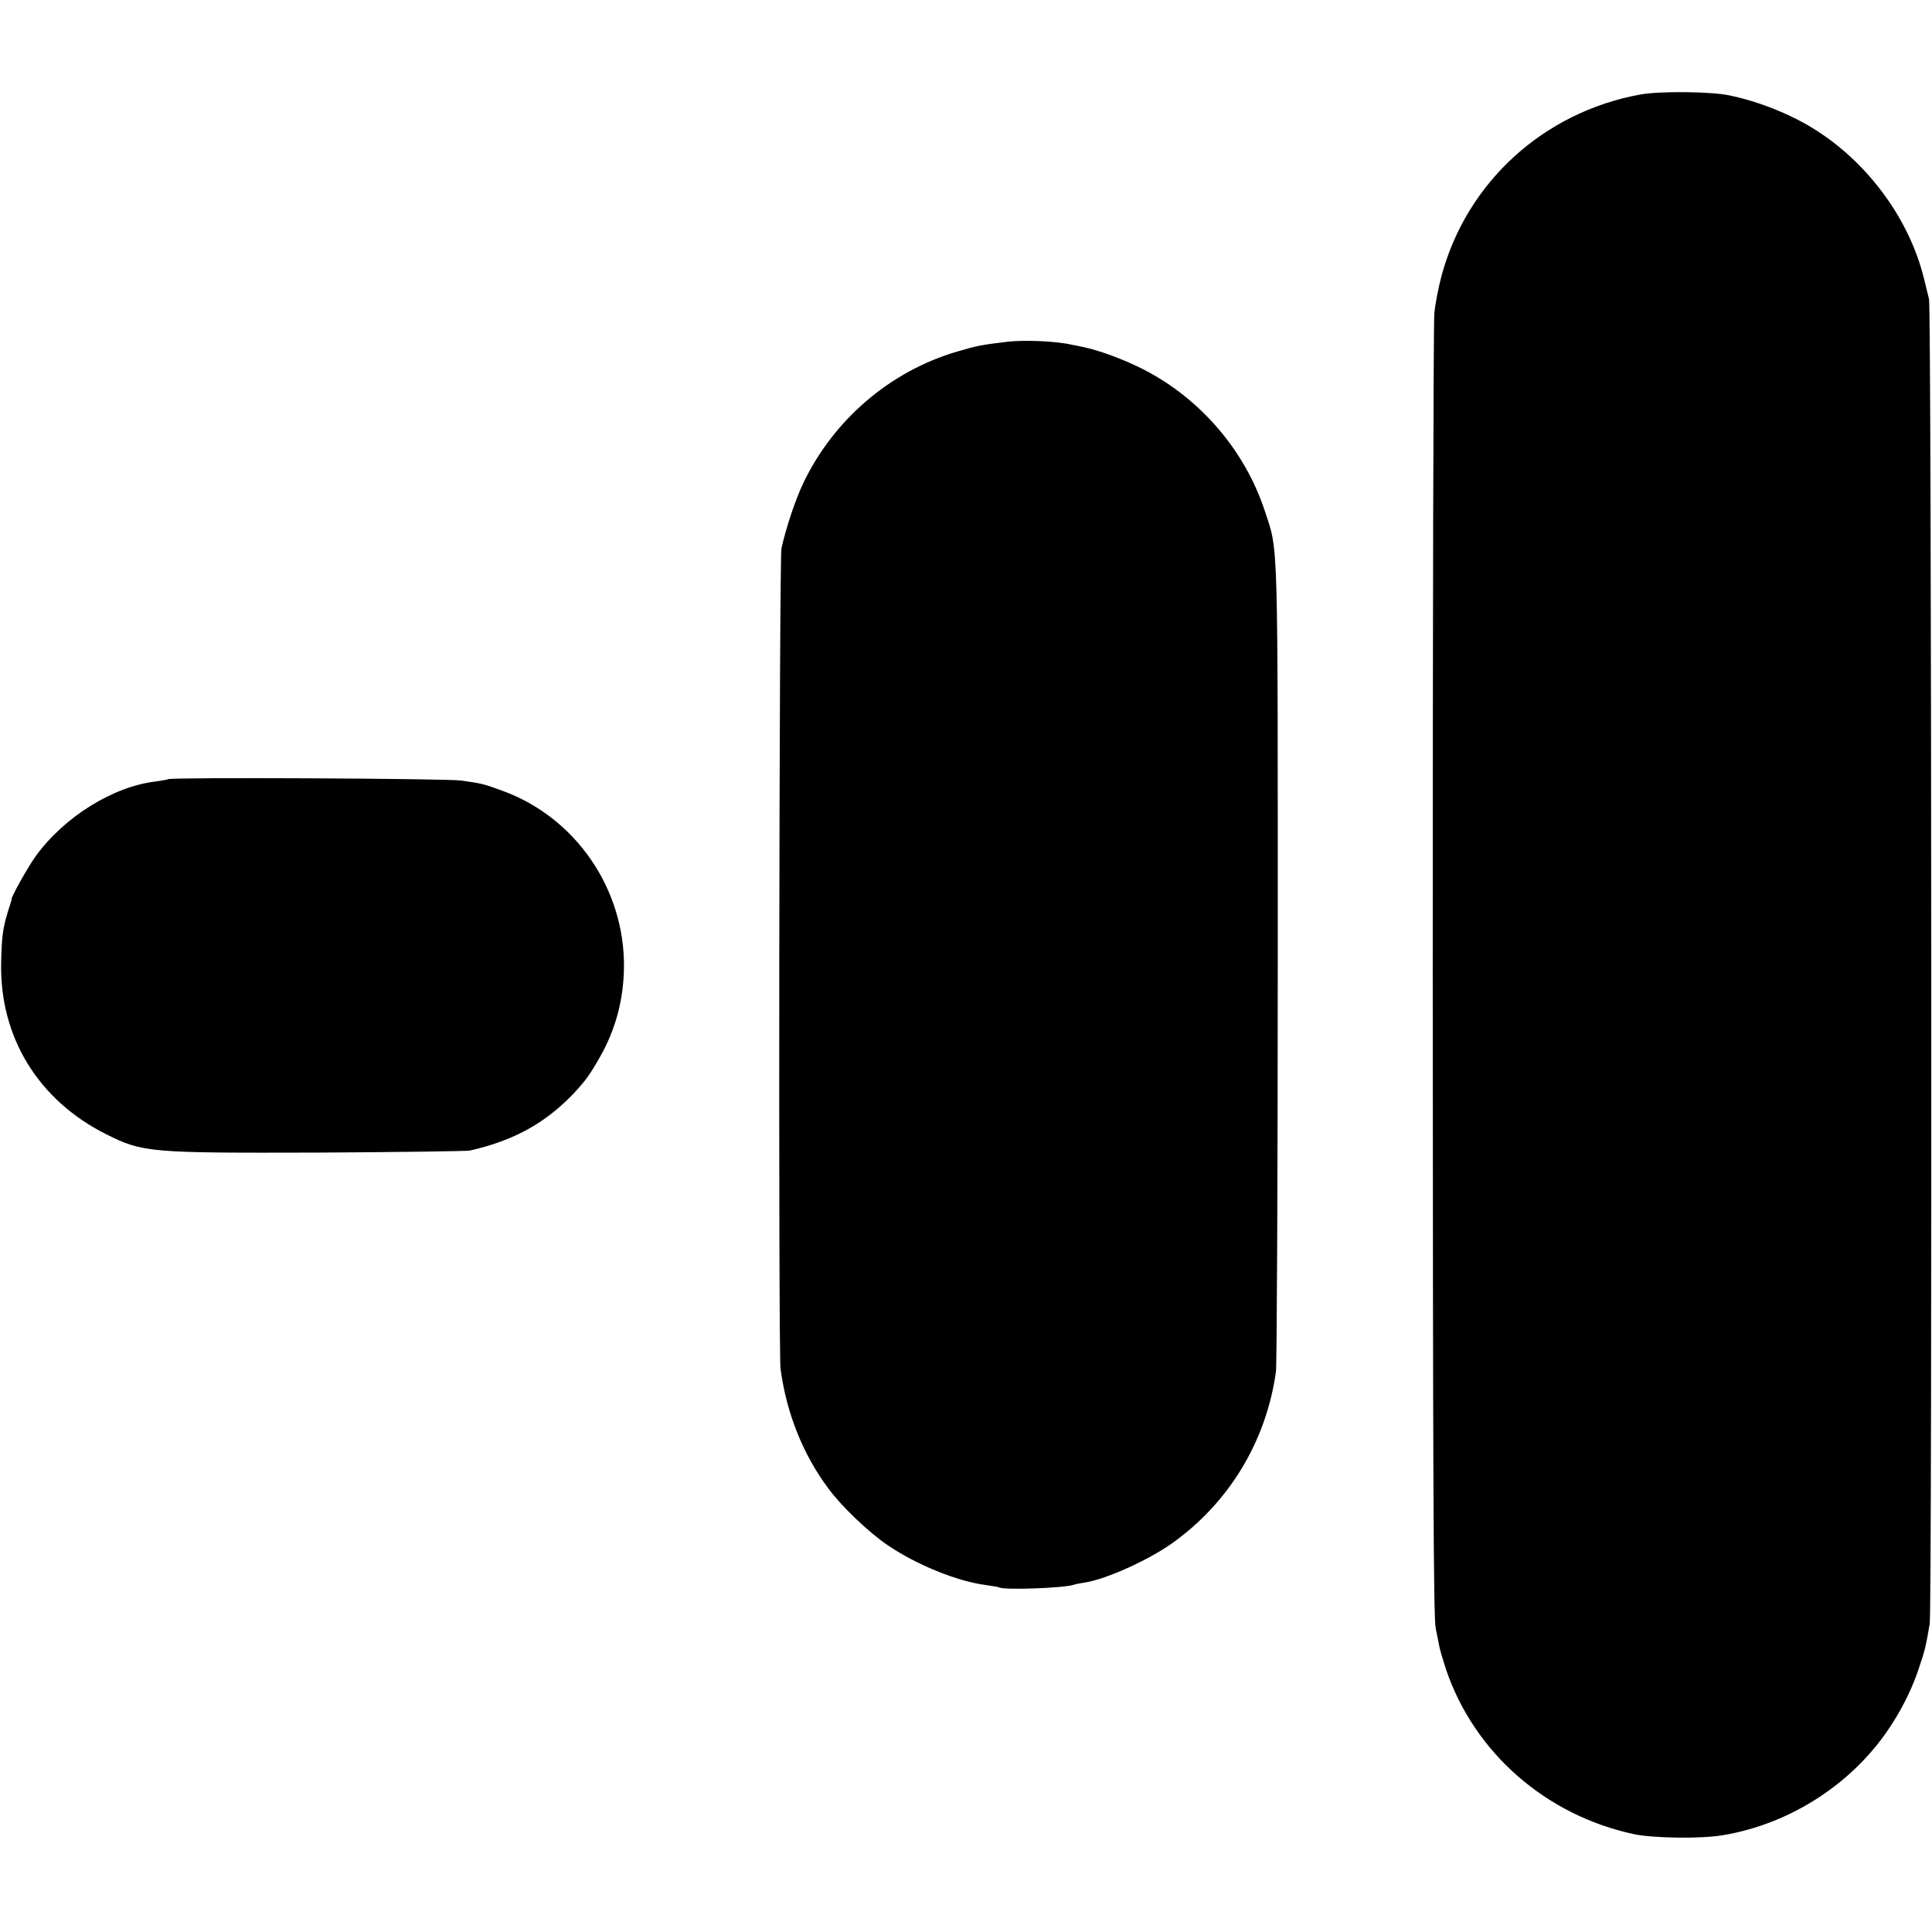
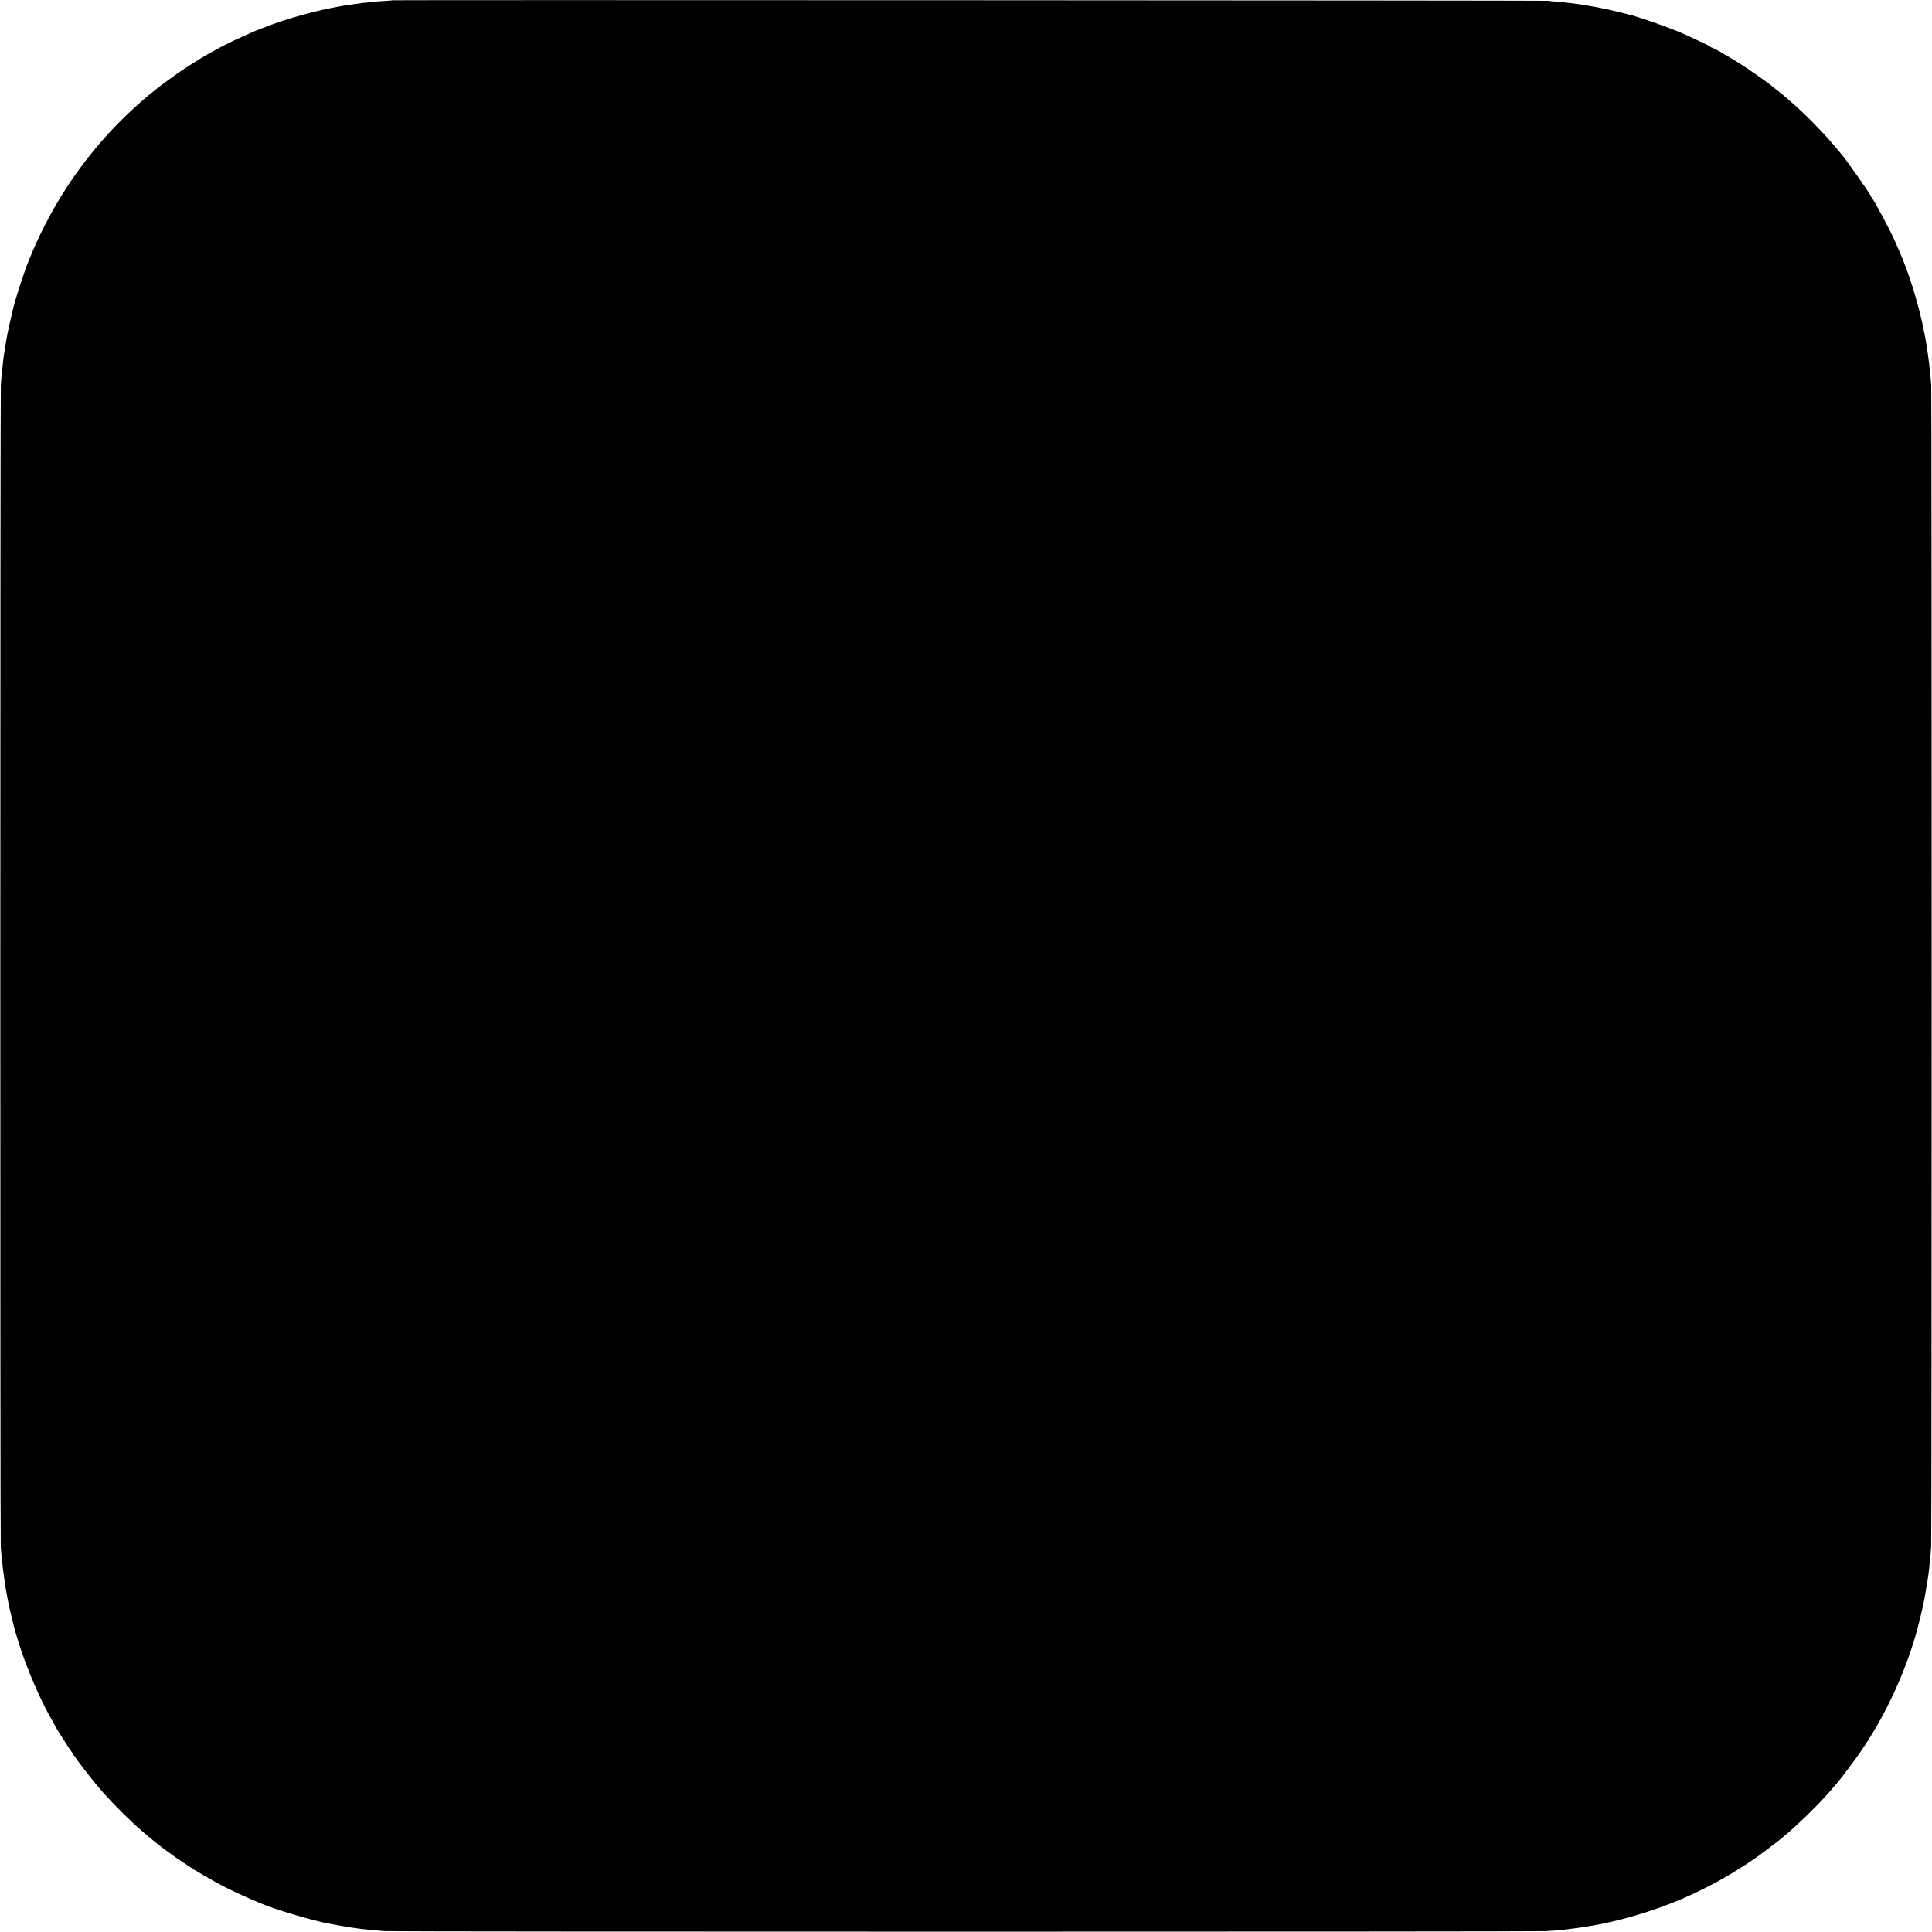
- <svg xmlns="http://www.w3.org/2000/svg" version="1.0" width="849pt" height="849pt" viewBox="0 0 849 849" preserveAspectRatio="xMidYMid meet">
-   <g transform="translate(0,849) scale(0.1,-0.1)" fill="#000000" stroke="none">
-     <path d="M7210 8075 c-426 -77 -764 -385 -875 -796 -14 -52 -29 -128 -32 -169 -4 -41 -7 -1344 -7 -2895 1 -2194 3 -2833 13 -2880 7 -33 14 -71 17 -85 3 -14 16 -58 29 -98 125 -365 438 -639 825 -722 85 -18 293 -21 389 -5 303 50 582 233 745 489 51 79 94 168 121 253 25 75 28 88 45 188 11 61 8 5778 -3 5820 -4 17 -14 57 -22 90 -63 258 -242 504 -472 651 -108 70 -253 128 -384 155 -83 17 -303 19 -389 4z" />
-     <path d="M4425 6988 c-115 -14 -131 -17 -219 -43 -294 -86 -544 -300 -677 -580 -34 -72 -75 -194 -95 -285 -10 -47 -14 -3529 -4 -3605 26 -195 99 -378 211 -527 59 -80 177 -192 258 -247 127 -87 308 -160 431 -176 30 -4 58 -9 62 -11 20 -12 284 -3 327 12 8 3 30 7 50 10 93 15 275 97 380 171 251 178 415 448 458 755 4 29 8 841 8 1803 0 1904 3 1797 -57 1980 -87 264 -280 490 -528 619 -87 45 -202 88 -275 102 -22 5 -42 9 -45 9 -65 16 -210 22 -285 13z" />
-     <path d="M739 5066 c-2 -2 -27 -6 -54 -10 -189 -22 -405 -157 -530 -331 -35 -50 -107 -178 -104 -187 0 -2 -2 -10 -5 -18 -34 -105 -38 -133 -41 -263 -6 -326 164 -602 461 -751 162 -81 189 -83 930 -81 351 2 653 6 669 9 194 44 332 121 456 251 54 58 71 82 116 161 68 120 103 250 105 392 4 345 -212 660 -534 777 -83 30 -88 32 -182 45 -62 9 -1278 15 -1287 6z" />
+ <svg xmlns="http://www.w3.org/2000/svg" version="1.0" width="3000pt" height="3000pt" viewBox="0 0 3000 3000" preserveAspectRatio="xMidYMid meet">
+   <g transform="translate(0,3000) scale(0.1,-0.1)" fill="#000000" stroke="none">
+     <path d="M6099 29996 c-2 -2 -56 -6 -119 -10 -63 -3 -126 -8 -140 -10 -14 -3 -57 -7 -97 -11 -40 -3 -89 -8 -110 -10 -78 -10 -190 -26 -213 -30 -13 -3 -42 -7 -65 -10 -35 -5 -68 -11 -165 -30 -14 -3 -37 -7 -53 -10 -144 -27 -397 -90 -577 -145 -74 -23 -150 -46 -168 -51 -58 -18 -324 -116 -422 -157 -219 -91 -522 -236 -648 -311 -29 -17 -55 -31 -57 -31 -9 0 -270 -160 -390 -238 -120 -79 -413 -292 -460 -334 -11 -9 -47 -39 -80 -65 -33 -26 -65 -52 -71 -58 -6 -5 -42 -37 -80 -70 -706 -619 -1258 -1371 -1649 -2250 -11 -25 -45 -105 -84 -200 -70 -166 -207 -588 -246 -752 -38 -160 -84 -366 -89 -393 -3 -19 -8 -47 -11 -63 -12 -69 -25 -145 -30 -182 -3 -22 -7 -49 -10 -60 -2 -11 -7 -45 -11 -75 -7 -60 -7 -63 -18 -165 -4 -38 -9 -83 -11 -100 -2 -16 -7 -82 -12 -145 -10 -144 -11 -17918 -1 -18055 4 -55 10 -118 12 -140 3 -22 8 -67 11 -100 3 -33 7 -71 9 -85 3 -14 7 -49 10 -78 4 -30 11 -84 17 -120 5 -37 12 -78 14 -92 1 -14 11 -65 20 -115 9 -49 18 -99 20 -110 15 -82 94 -412 115 -480 6 -16 26 -84 46 -150 118 -388 348 -924 528 -1228 25 -43 46 -81 46 -83 0 -14 206 -334 328 -509 89 -127 308 -403 417 -524 176 -196 425 -444 585 -581 14 -12 36 -31 50 -43 36 -32 139 -117 184 -152 22 -16 62 -48 90 -71 28 -22 83 -62 121 -89 39 -27 72 -52 75 -55 3 -3 66 -45 140 -94 74 -49 146 -96 160 -106 29 -19 258 -152 343 -199 147 -81 388 -197 554 -266 48 -20 97 -41 108 -46 226 -102 865 -292 1120 -334 11 -2 56 -10 100 -18 44 -9 98 -18 120 -21 22 -2 47 -7 55 -10 8 -2 38 -7 65 -10 28 -3 61 -8 75 -10 26 -5 79 -11 185 -21 33 -3 77 -8 97 -10 20 -2 87 -8 150 -12 148 -10 17866 -10 18023 0 66 4 136 9 155 11 19 2 67 7 105 10 39 4 81 8 95 11 14 2 48 6 75 10 28 3 64 7 80 10 17 2 46 7 65 10 19 2 44 6 55 9 11 2 43 7 70 11 28 5 52 9 55 10 3 1 25 5 50 9 25 5 52 10 60 11 474 98 972 260 1385 450 89 40 330 161 385 192 19 11 69 39 110 62 41 23 82 46 90 51 261 160 338 210 475 308 86 62 345 260 355 272 3 3 21 18 40 34 161 131 474 432 620 595 36 40 74 83 85 95 11 12 40 46 65 75 25 30 61 73 80 95 54 64 260 340 332 446 372 546 662 1159 852 1800 41 140 121 470 141 585 18 106 45 266 50 300 3 22 7 54 10 70 3 17 7 53 10 80 2 28 7 73 10 100 3 28 7 70 10 95 2 25 8 95 12 155 10 141 10 17934 1 18040 -5 44 -10 109 -13 145 -6 65 -13 129 -20 185 -2 17 -7 53 -10 80 -56 470 -200 1031 -388 1510 -33 83 -47 115 -98 233 -11 23 -28 63 -40 90 -73 165 -315 618 -355 663 -8 8 -14 19 -14 23 0 24 -409 605 -472 670 -7 7 -25 28 -40 47 -14 19 -35 43 -45 55 -10 12 -43 50 -73 84 -160 185 -431 456 -594 595 -32 28 -71 61 -86 75 -45 40 -71 62 -140 115 -36 28 -67 53 -70 56 -28 32 -414 302 -559 390 -40 24 -89 54 -109 67 -20 12 -46 27 -57 32 -11 6 -27 14 -35 20 -55 36 -174 100 -185 100 -8 0 -16 4 -20 9 -3 6 -33 23 -68 40 -257 122 -338 160 -456 208 -227 93 -638 234 -750 258 -9 2 -70 17 -136 34 -114 28 -274 64 -340 76 -16 2 -39 7 -50 9 -11 2 -40 7 -65 11 -25 4 -54 9 -65 11 -33 7 -67 12 -125 20 -57 7 -60 8 -150 19 -30 3 -66 8 -80 10 -14 2 -68 7 -120 10 -52 4 -106 10 -120 13 -27 6 -17934 14 -17941 8z" />
  </g>
</svg>
